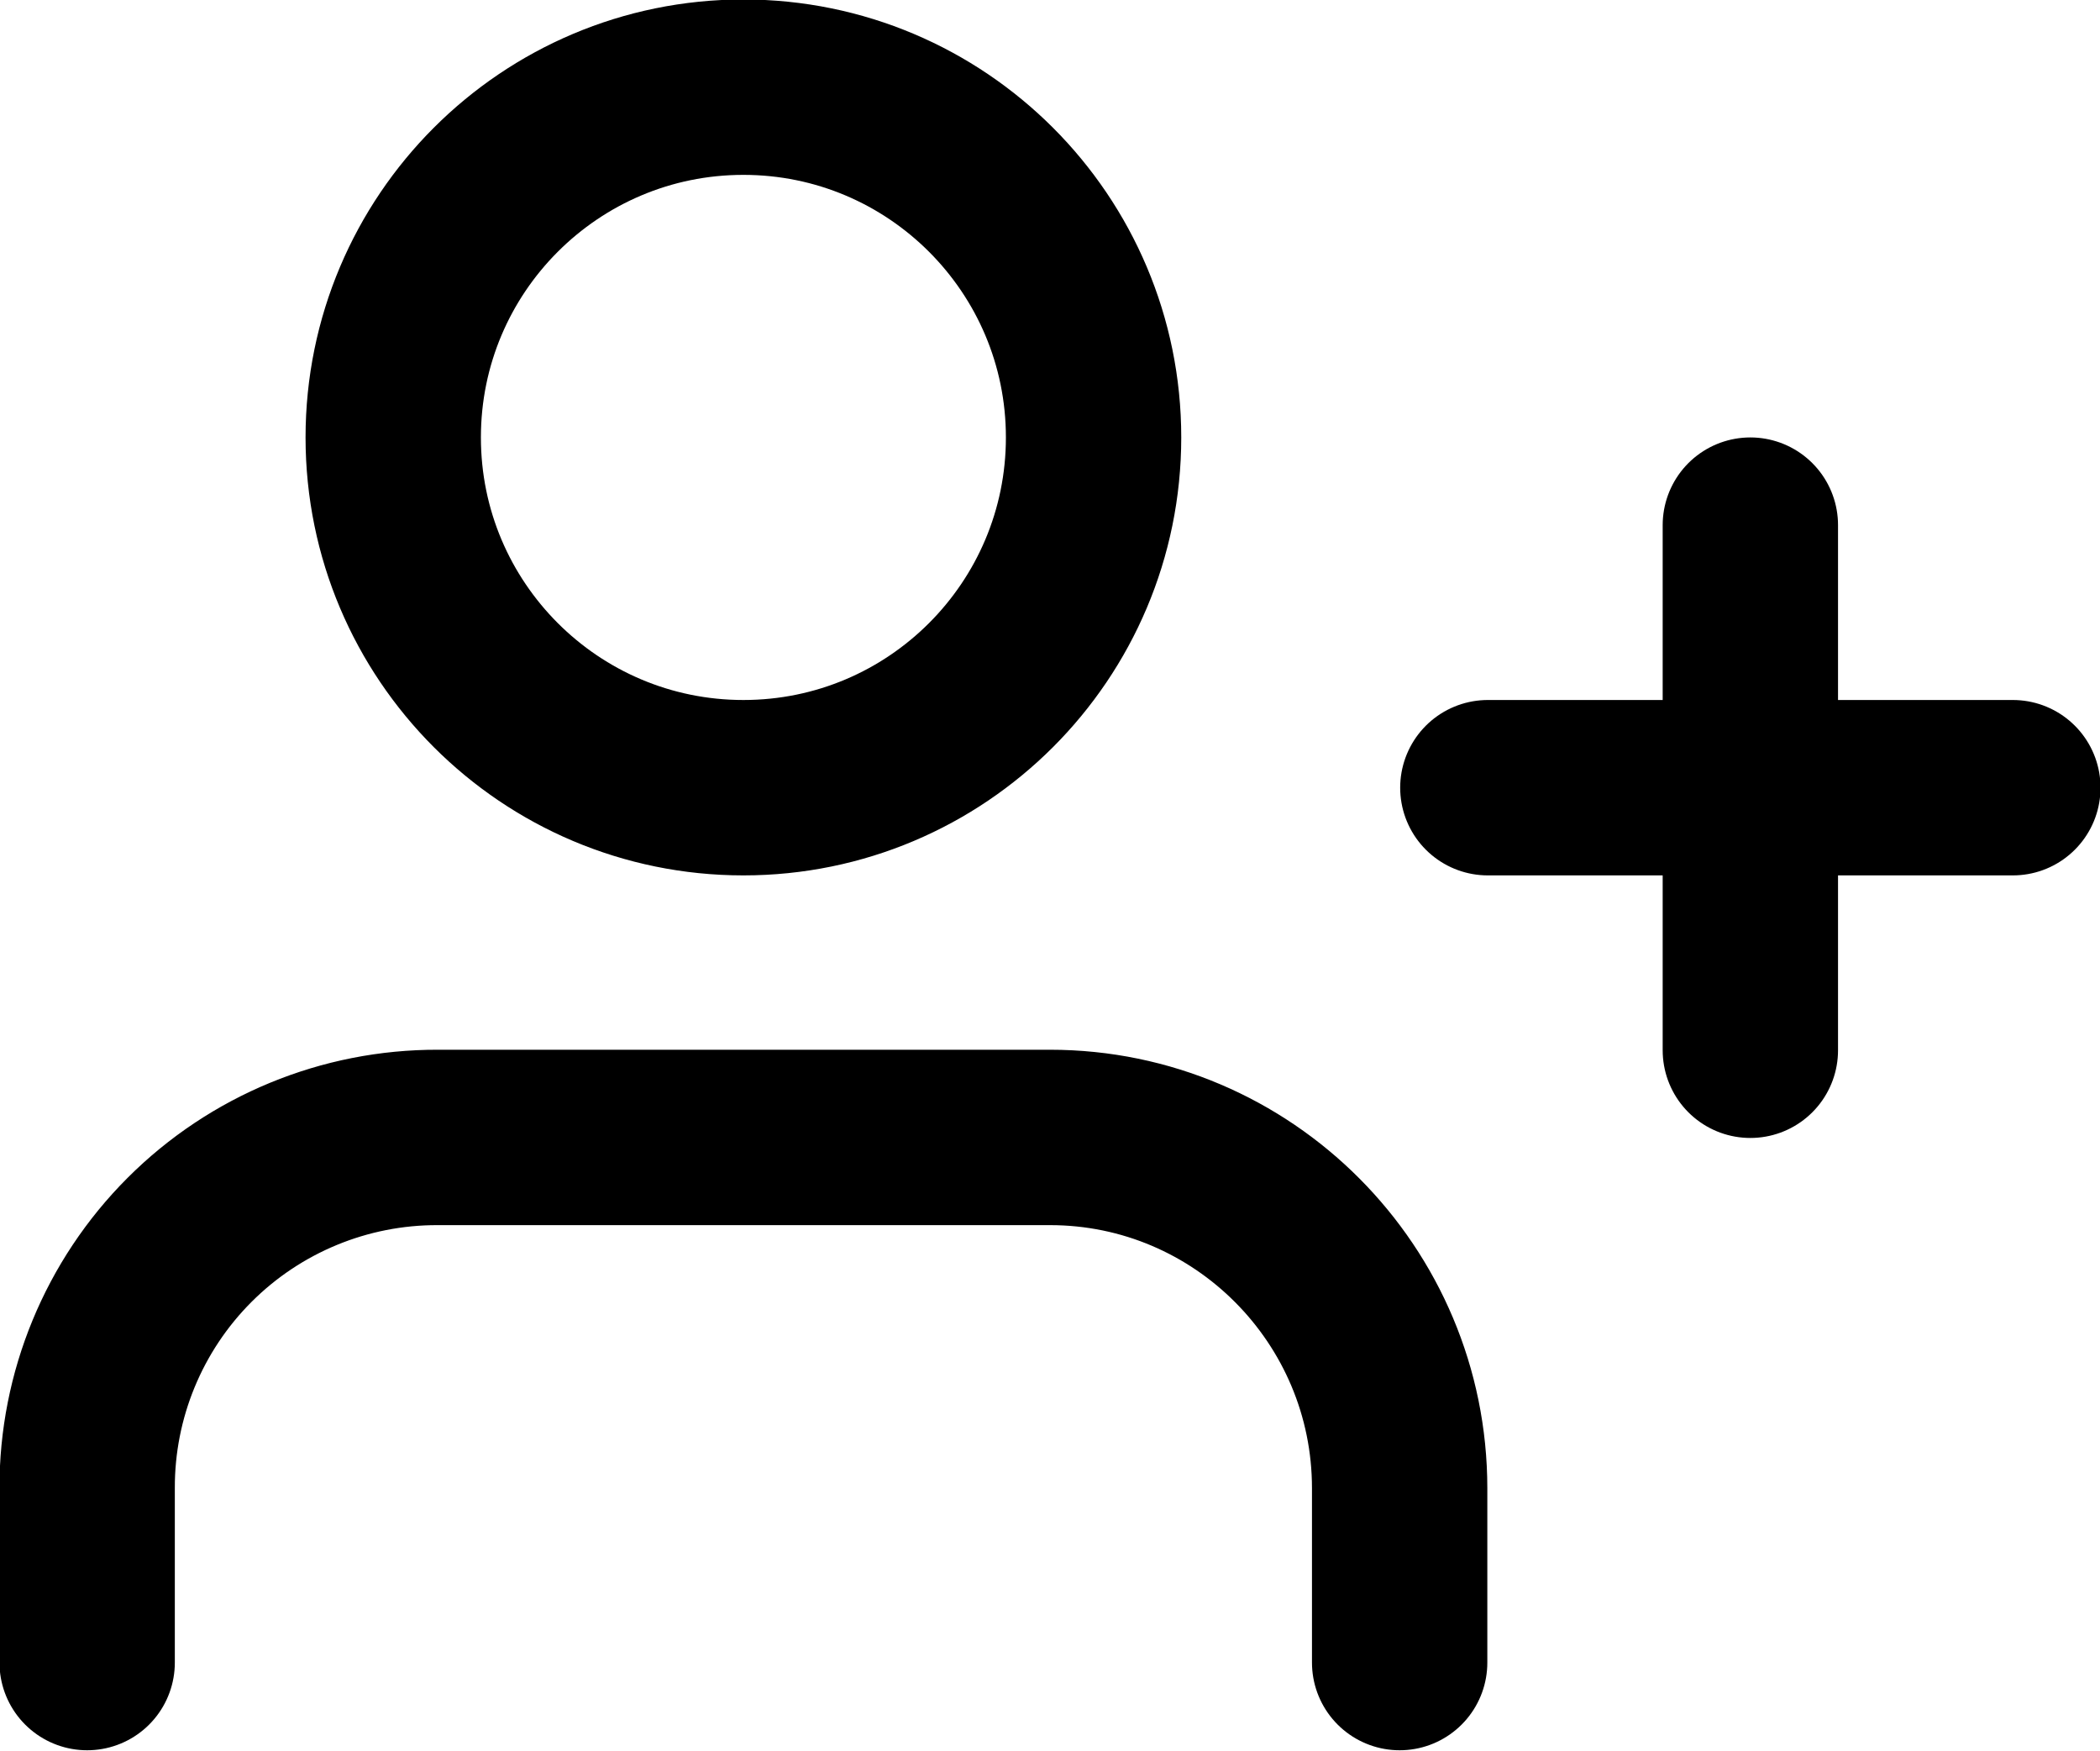
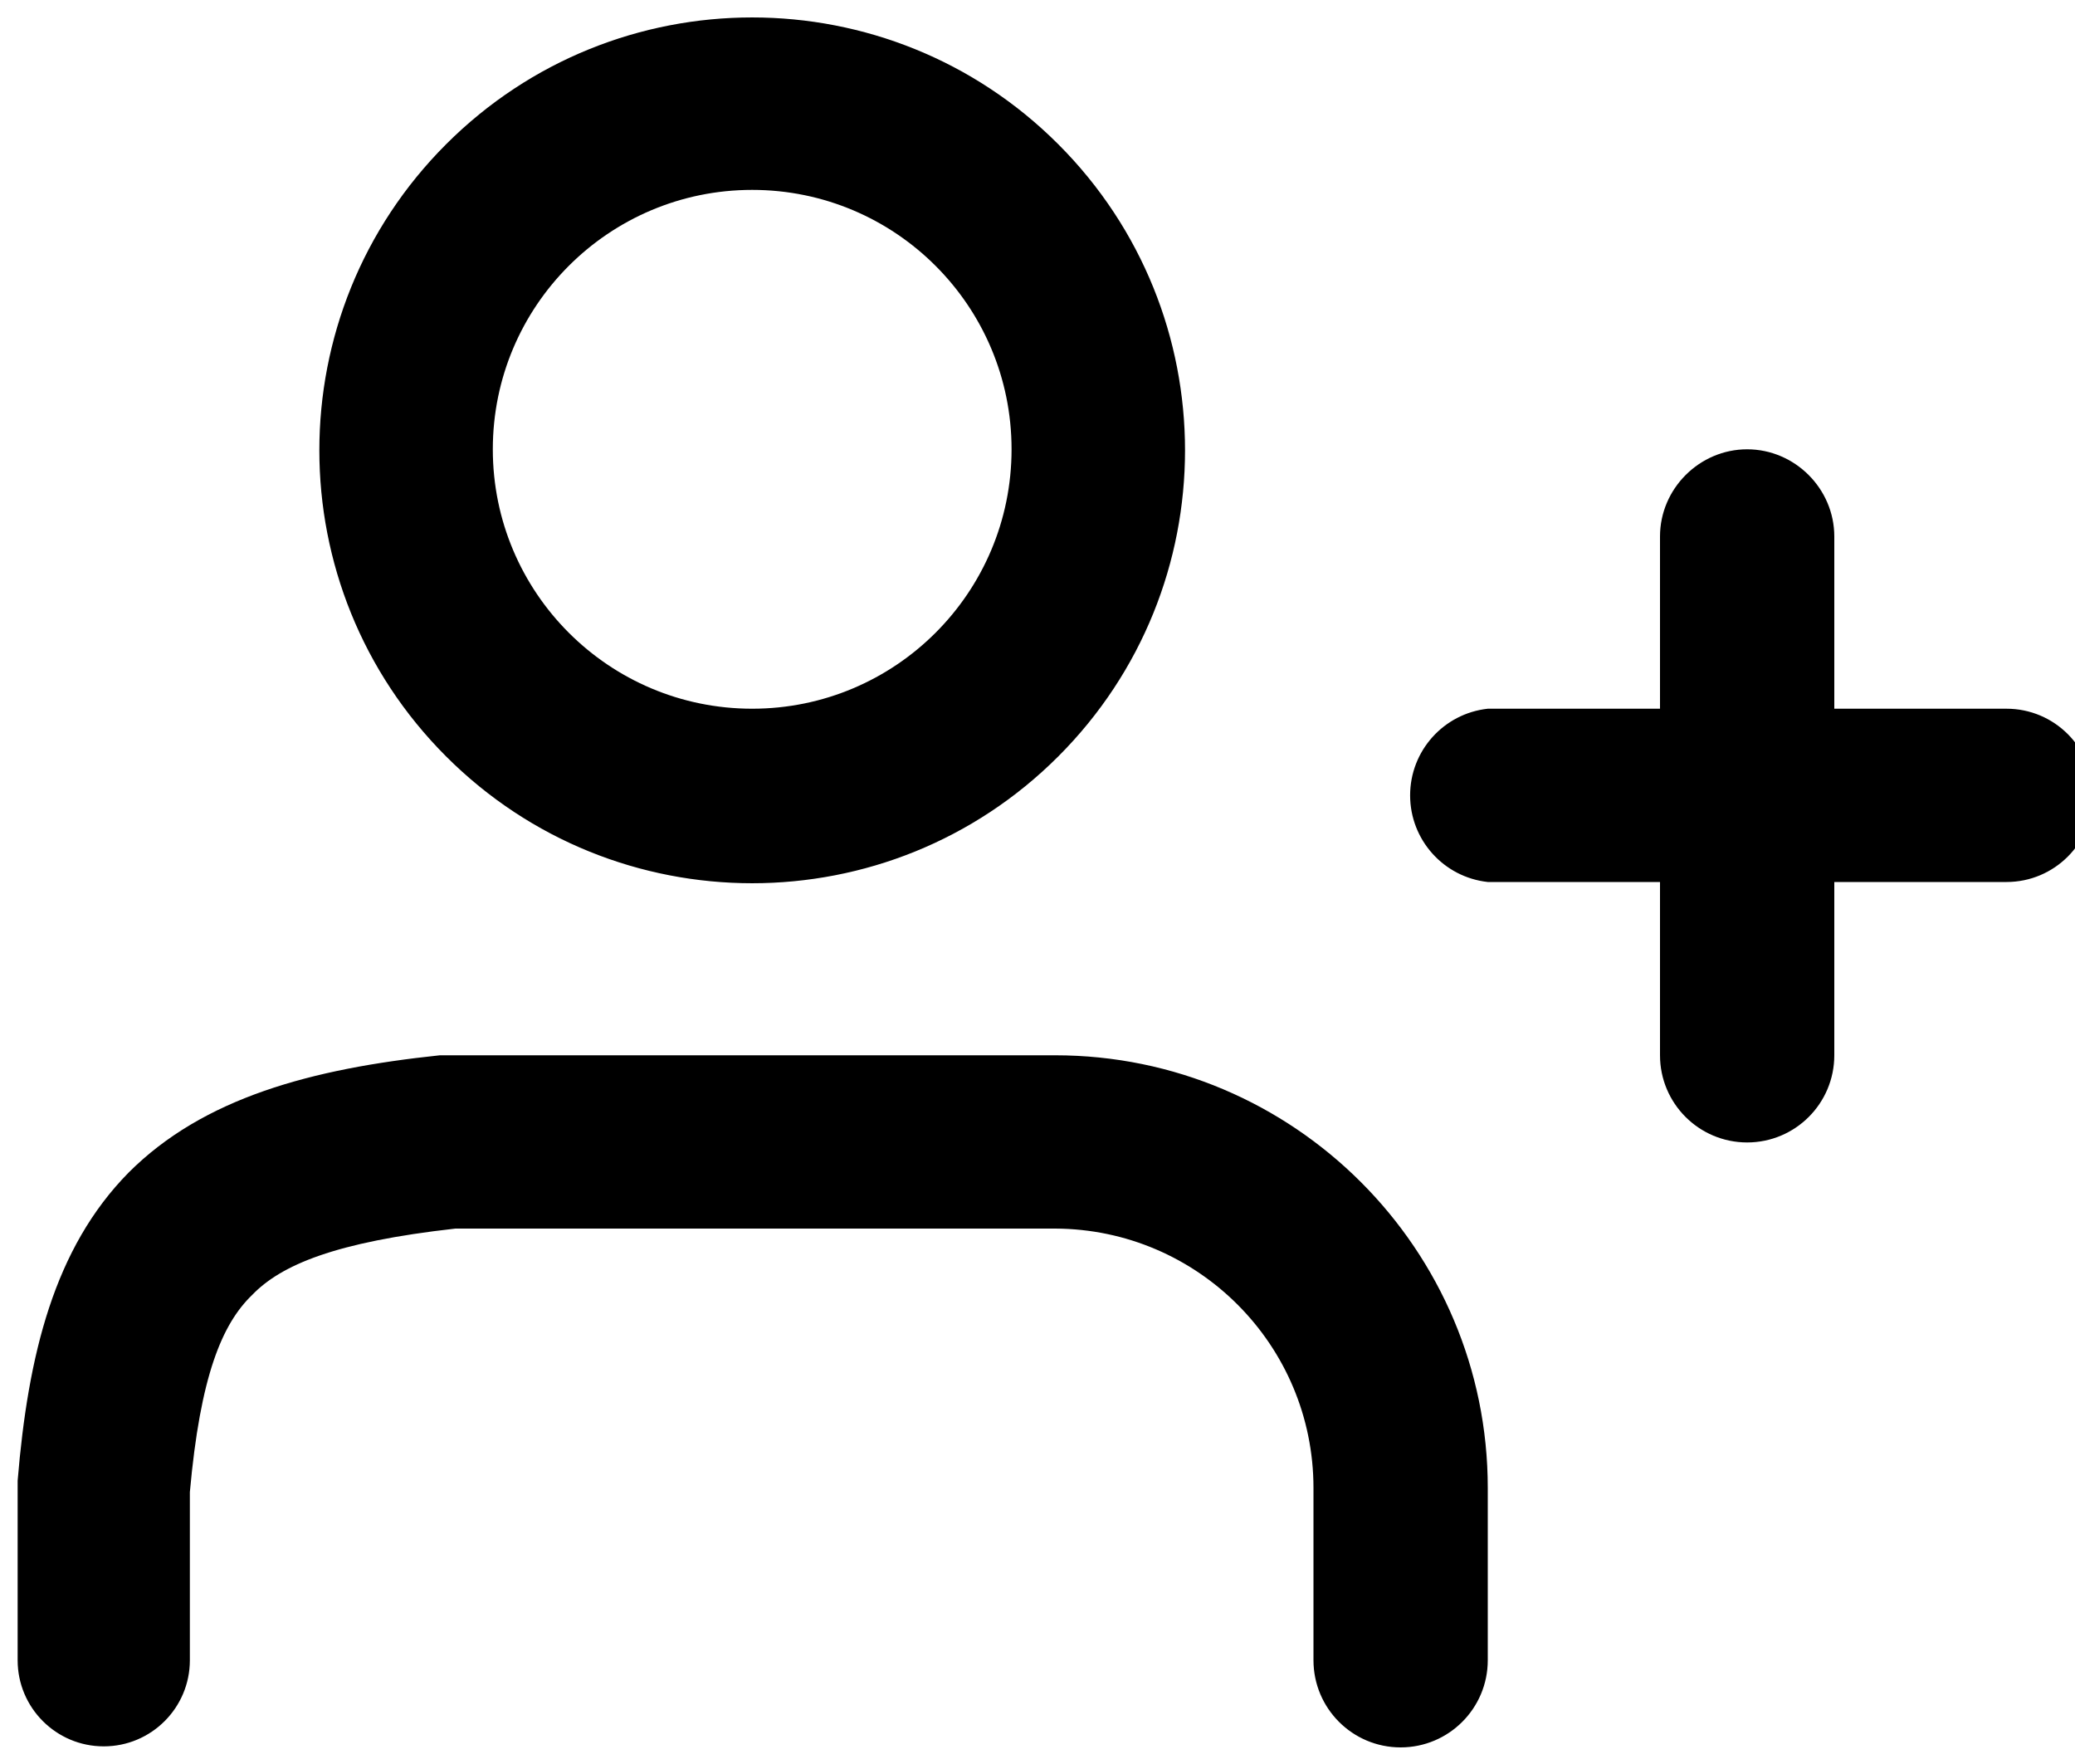
- <svg xmlns="http://www.w3.org/2000/svg" width="20" height="16.67" viewBox="0 0 20 16.67">
-   <g fill="none" stroke="#000" stroke-linecap="round" stroke-linejoin="round" stroke-width="1.67">
-     <path d="M13.33 15.83v-1.66c0-1.84-1.49-3.34-3.33-3.34H4.17a3.33 3.33 0 0 0-3.34 3.34v1.66M7.08 7.5a3.33 3.33 0 1 0 0-6.67 3.33 3.33 0 0 0 0 6.67ZM16.67 5v5M19.17 7.5h-5" />
-   </g>
+ <svg xmlns="http://www.w3.org/2000/svg" width="20" height="17" fill="none" viewBox="0 0 20 17">
+   <path fill="#000" fill-rule="evenodd" d="M4.3 1.39a4.17 4.17 0 1 1 5.9 5.9 4.17 4.17 0 0 1-5.9-5.9Zm2.95.44a2.5 2.5 0 1 0 0 5 2.5 2.5 0 0 0 0-5Zm9.59 2.5c.46 0 .84.38.84.84v1.66h1.66a.83.83 0 1 1 0 1.67h-1.66v1.67a.83.83 0 1 1-1.68 0V8.5h-1.66a.84.84 0 0 1 0-1.67H16V5.17c0-.46.38-.84.84-.84Zm-12.6 5.84h5.93c2.3 0 4.17 1.87 4.17 4.17V16a.83.83 0 1 1-1.68 0v-1.66a2.5 2.5 0 0 0-2.49-2.5H4.39c-1.16.13-1.68.35-1.96.64-.29.28-.5.78-.6 1.9V16a.83.83 0 1 1-1.66 0v-1.73c.1-1.21.35-2.24 1.07-2.97.72-.72 1.76-1 3-1.13Z" clip-rule="evenodd" />
</svg>
